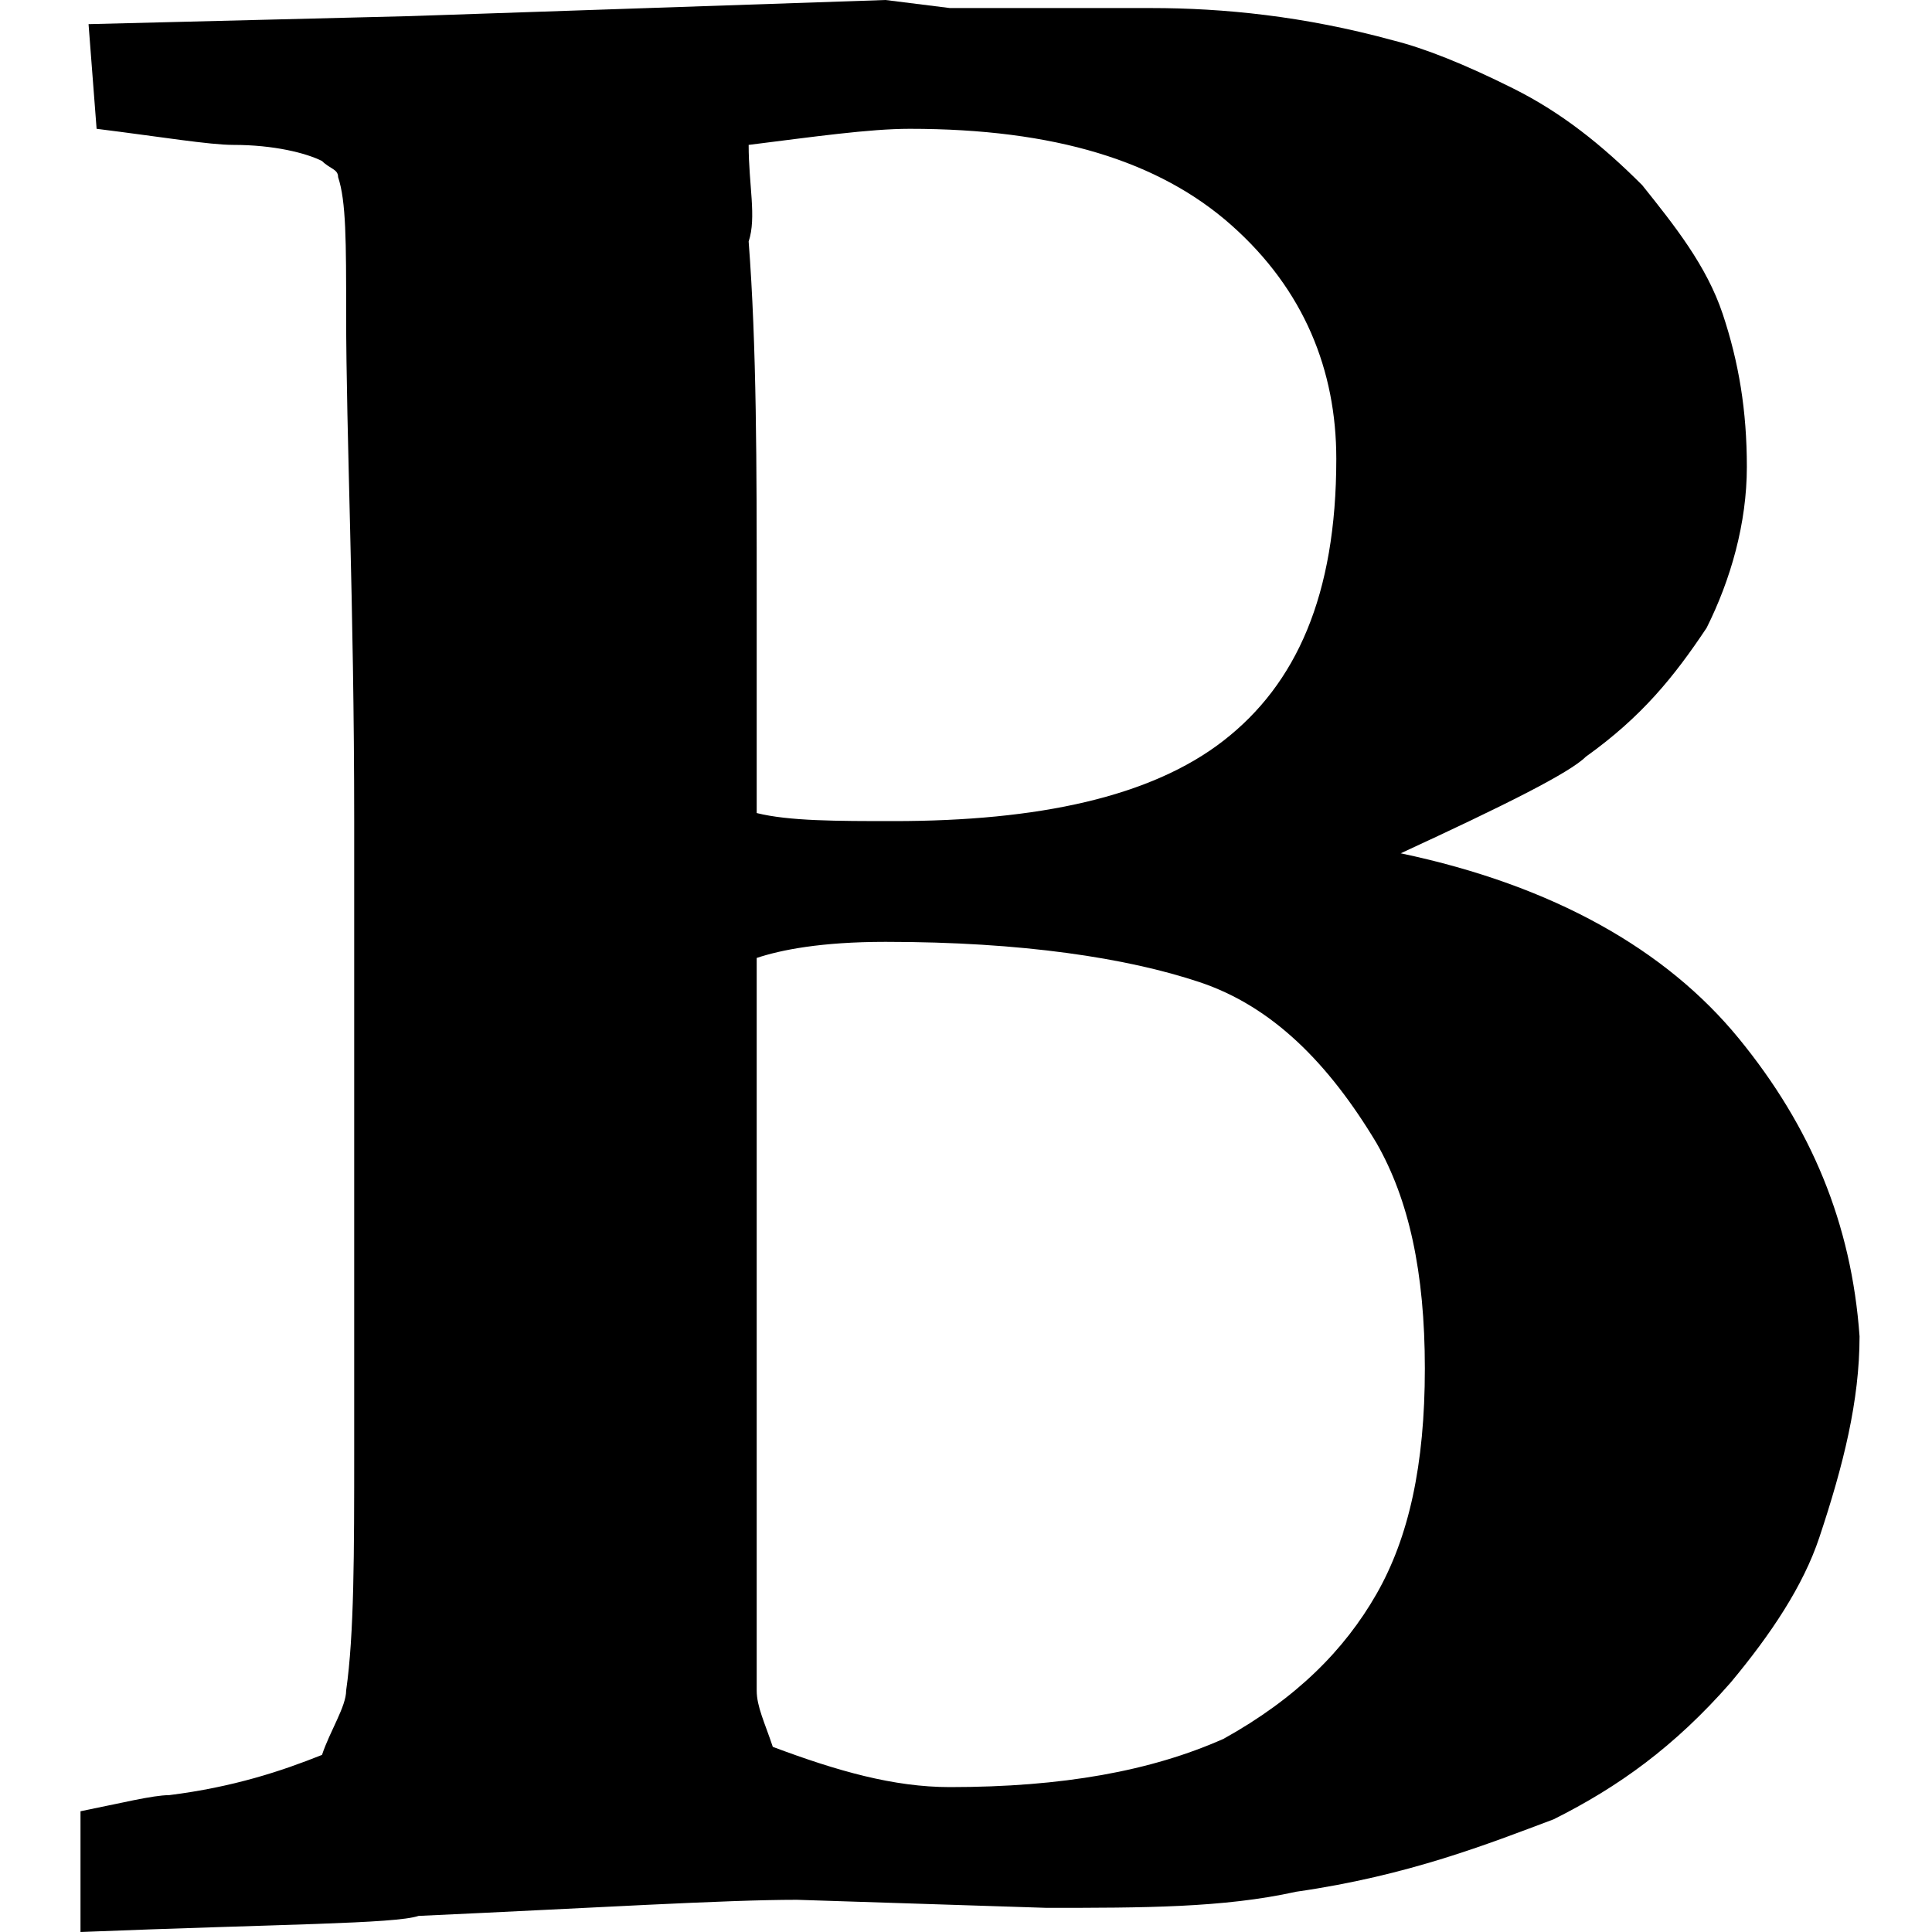
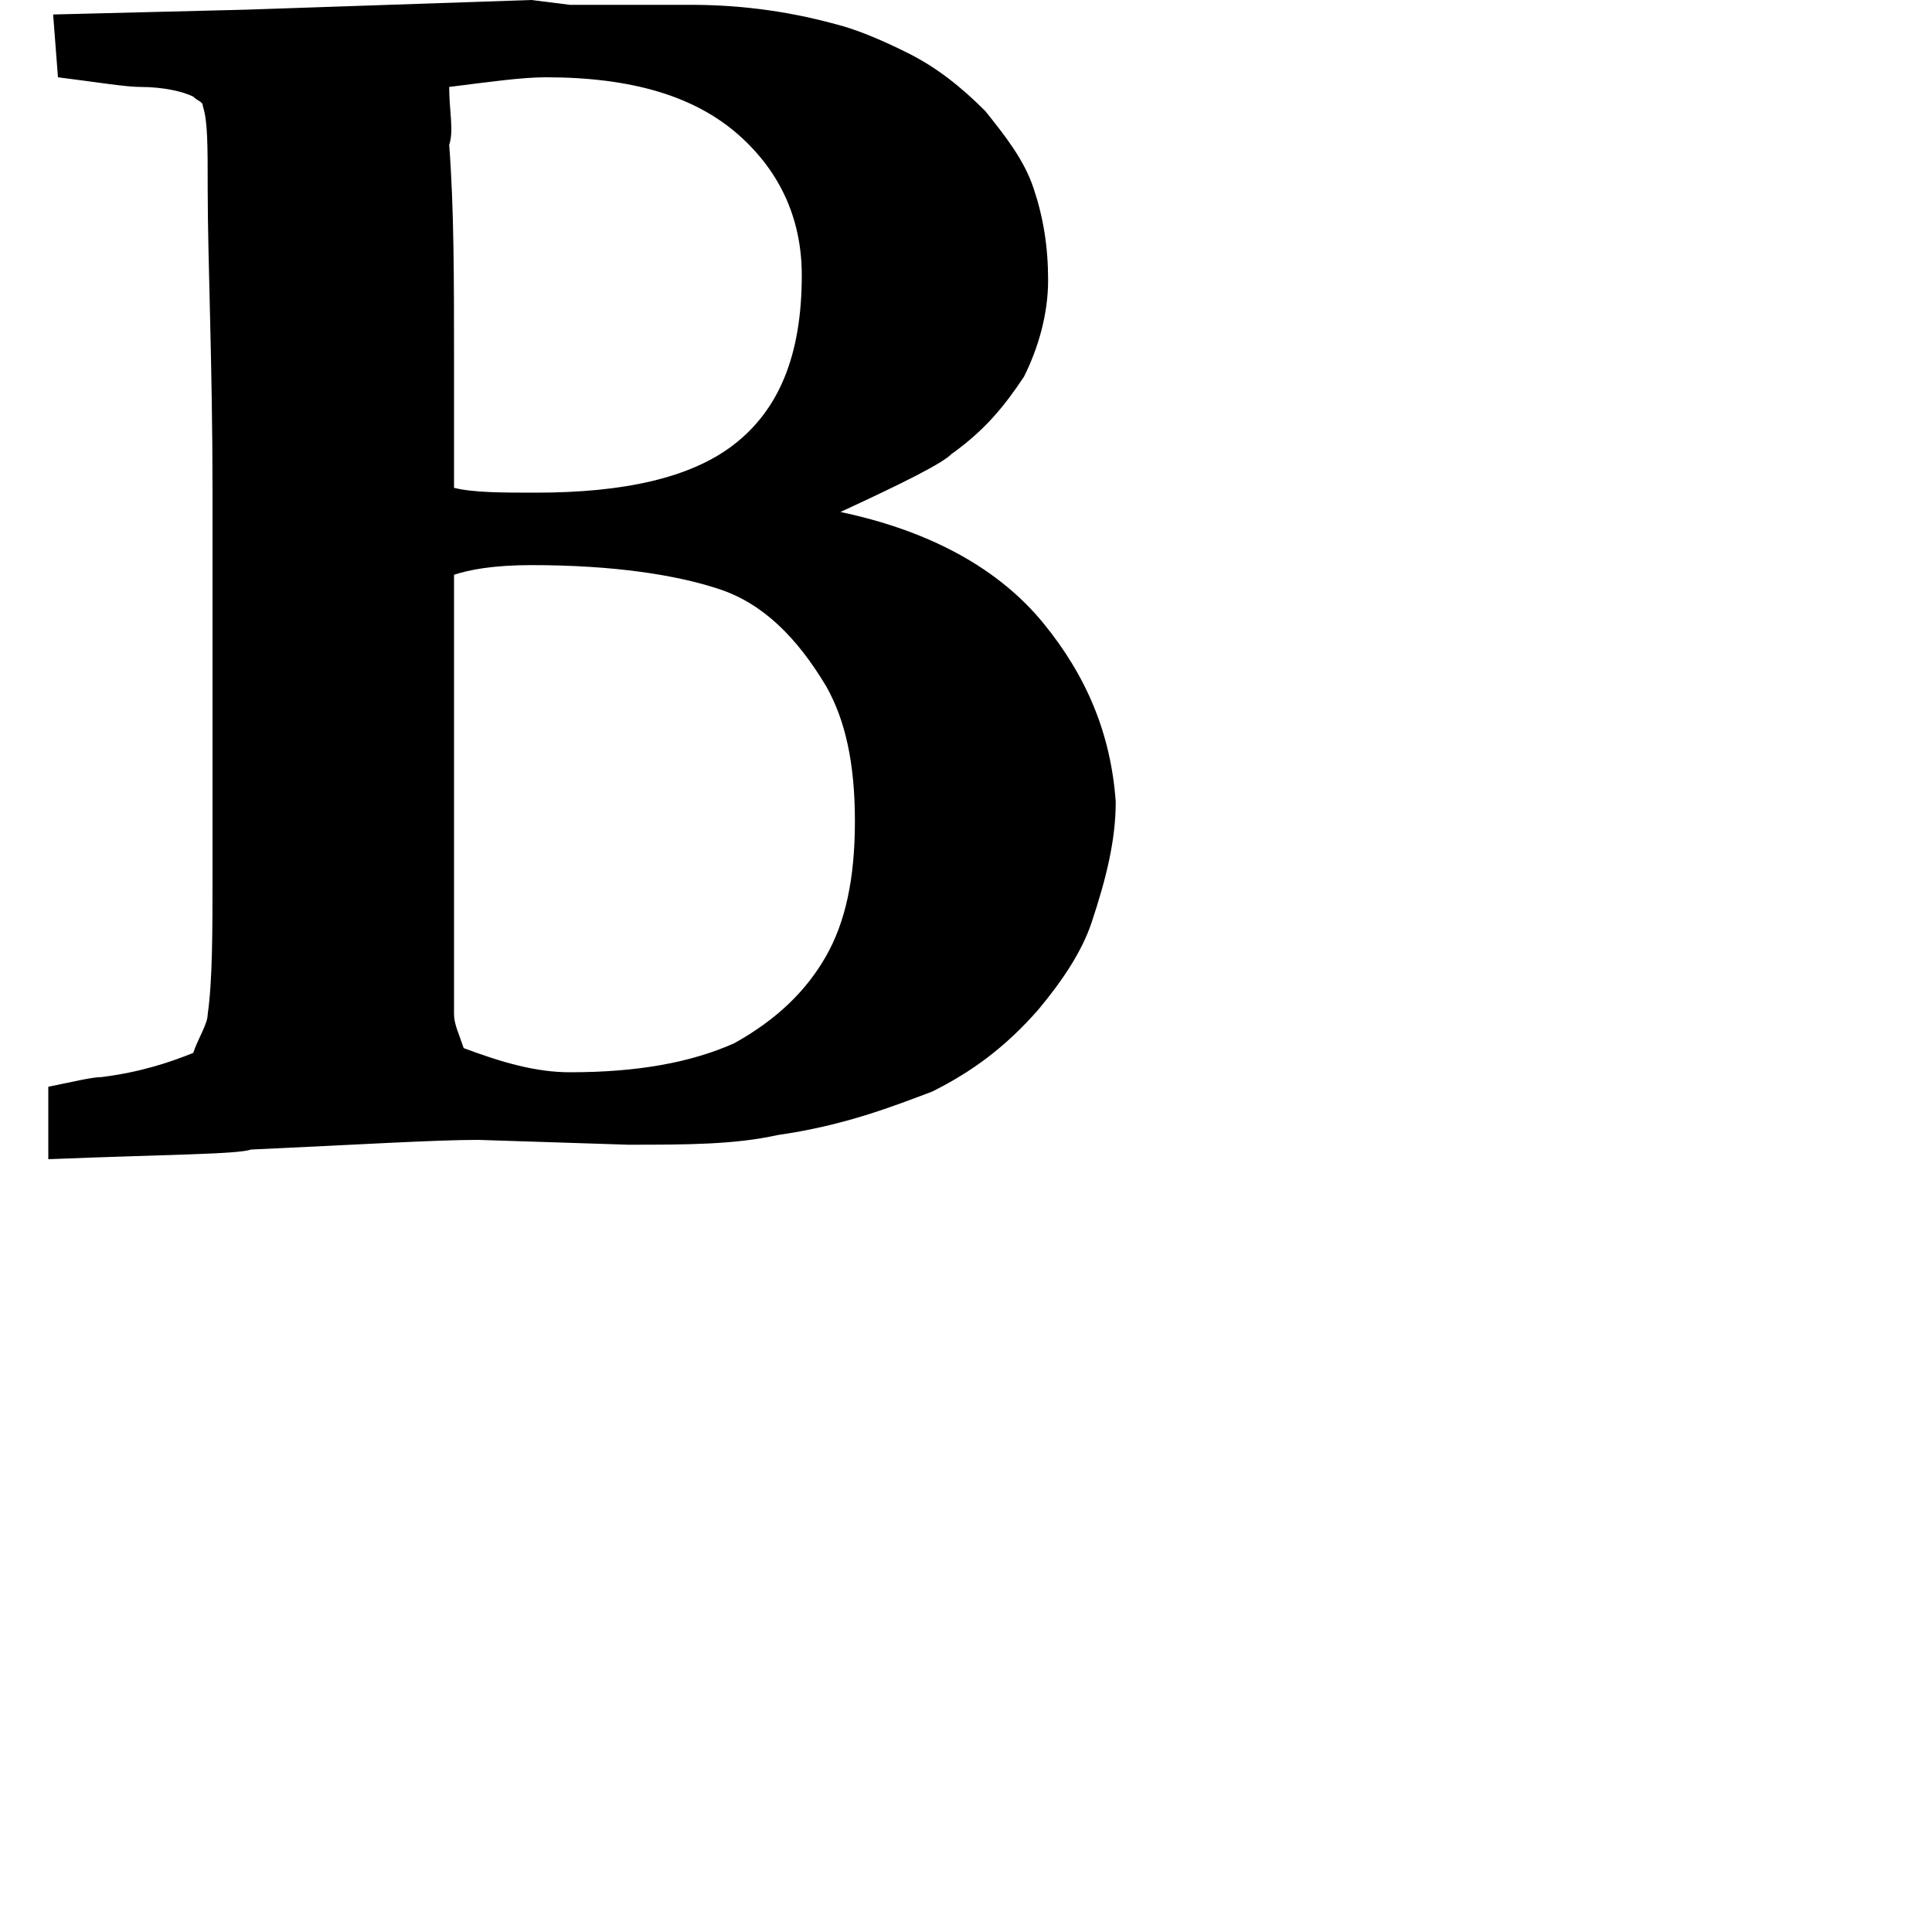
- <svg xmlns="http://www.w3.org/2000/svg" fill="#000000" width="24" height="24" version="1.1" id="Layer_1" x="0px" y="0px" viewBox="0 0 24 24" style="enable-background:new 0 0 24 24;" xml:space="preserve">
+ <svg xmlns="http://www.w3.org/2000/svg" fill="#000000" width="40" height="40" version="1.1" id="Layer_1" x="0px" y="0px" viewBox="0 0 40 40" style="enable-background:new 0 0 40 40;" xml:space="preserve">
  <g>
    <path d="M21.6,12.9c-0.9-1.1-2.3-1.9-4.2-2.3c1.3-0.6,2.1-1,2.3-1.2c0.7-0.5,1.1-1,1.5-1.6c0.3-0.6,0.5-1.3,0.5-2s-0.1-1.3-0.3-1.9   c-0.2-0.6-0.6-1.1-1-1.6c-0.5-0.5-1-0.9-1.6-1.2s-1.1-0.5-1.5-0.6c-1.1-0.3-2.1-0.4-3-0.4h-1.2c-0.2,0-0.4,0-0.6,0   c-0.2,0-0.3,0-0.3,0c-0.1,0-0.1,0-0.2,0c-0.1,0-0.2,0-0.2,0L11,0L5.1,0.2l-4,0.1l0.1,1.3C2,1.7,2.6,1.8,2.9,1.8   C3.4,1.8,3.8,1.9,4,2c0.1,0.1,0.2,0.1,0.2,0.2C4.3,2.5,4.3,3,4.3,3.9c0,1.5,0.1,3.6,0.1,6.3V18c0,1.3,0,2.3-0.1,3   c0,0.2-0.2,0.5-0.3,0.8c-0.5,0.2-1.1,0.4-1.9,0.5c-0.2,0-0.6,0.1-1.1,0.2L1,24c2.5-0.1,3.9-0.1,4.2-0.2c2.2-0.1,3.8-0.2,4.7-0.2   l3.1,0.1c1.2,0,2.2,0,3.1-0.2c1.4-0.2,2.4-0.6,3.2-0.9c0.8-0.4,1.5-0.9,2.2-1.7c0.5-0.6,0.9-1.2,1.1-1.8c0.3-0.9,0.5-1.7,0.5-2.5   C23,15.2,22.5,14,21.6,12.9z M9.3,1.8c0.8-0.1,1.5-0.2,2-0.2c1.8,0,3.1,0.4,4,1.2s1.3,1.8,1.3,2.9c0,1.7-0.5,2.8-1.4,3.5   s-2.3,1-4.1,1c-0.7,0-1.3,0-1.7-0.1c0-0.4,0-0.8,0-1.2V7.4c0-1.6,0-3.1-0.1-4.4C9.4,2.7,9.3,2.3,9.3,1.8z M17.1,19.8   c-0.4,0.7-1,1.3-1.9,1.8c-0.9,0.4-2,0.6-3.4,0.6c-0.7,0-1.4-0.2-2.2-0.5c-0.1-0.3-0.2-0.5-0.2-0.7v-4.2v-2.7v-2.2   c0.3-0.1,0.8-0.2,1.6-0.2c1.7,0,3,0.2,3.9,0.5s1.6,1,2.2,2c0.4,0.7,0.6,1.6,0.6,2.8C17.7,18.2,17.5,19.1,17.1,19.8z" />
  </g>
</svg>
